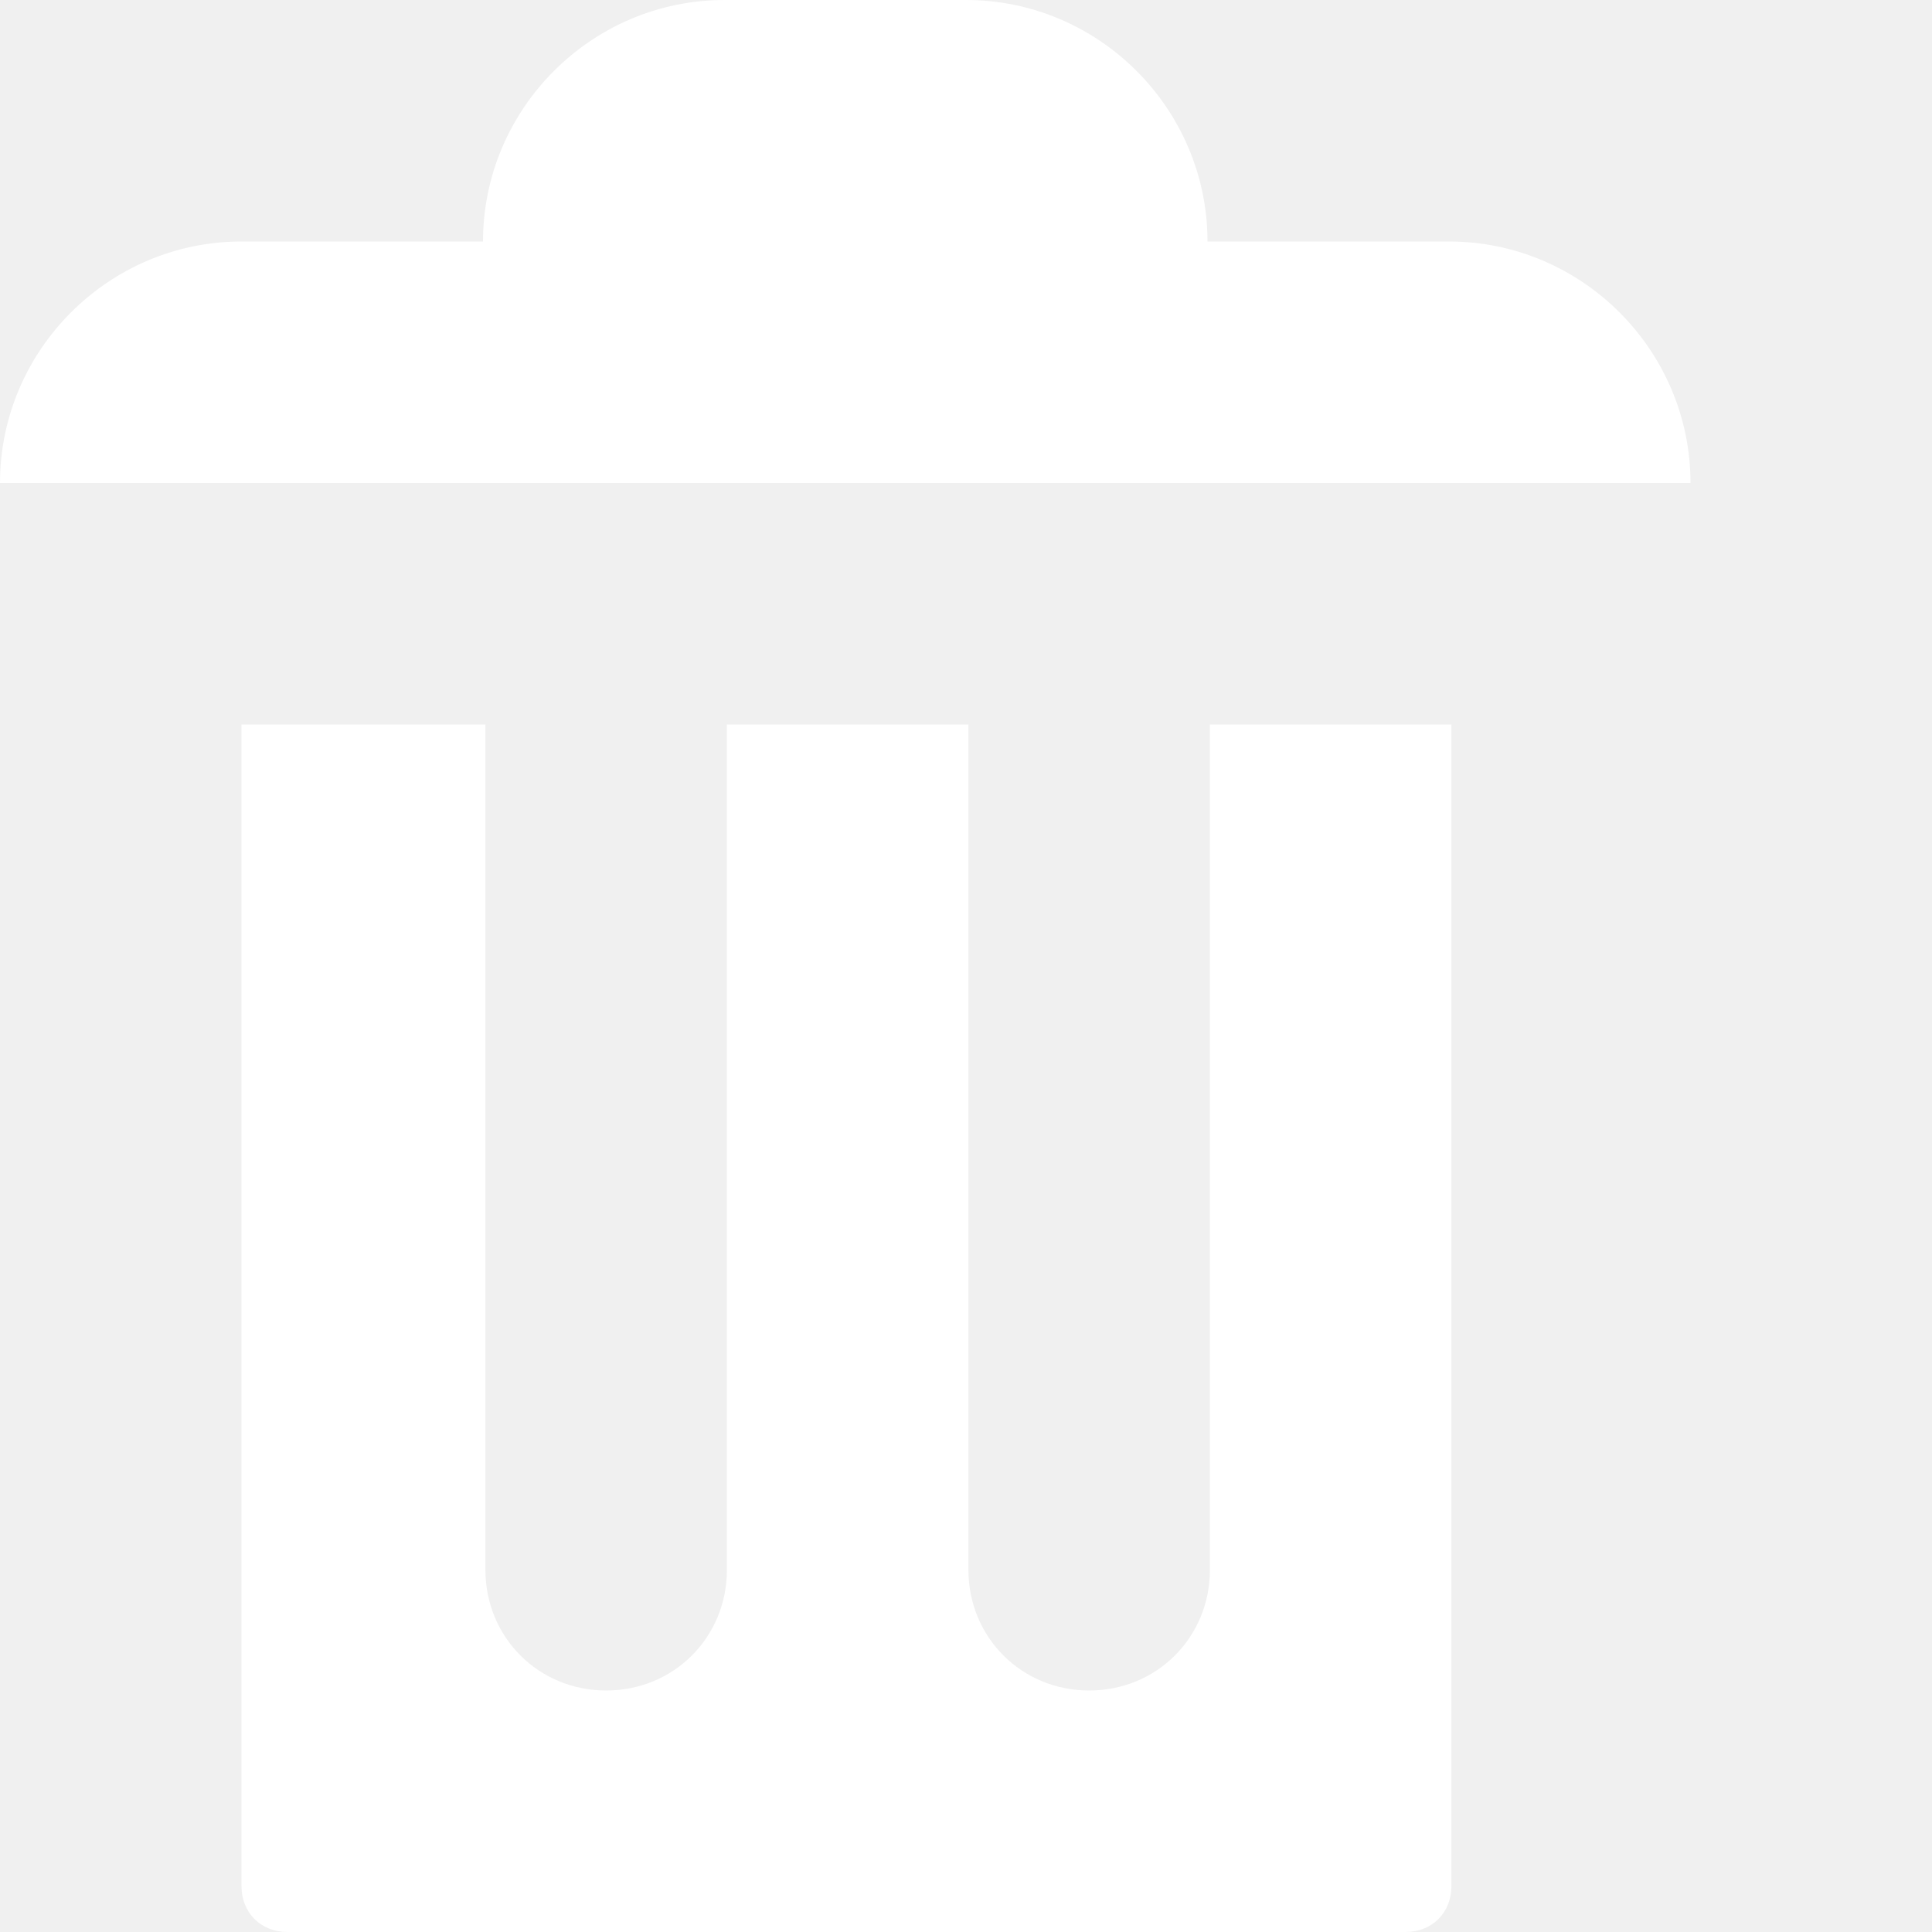
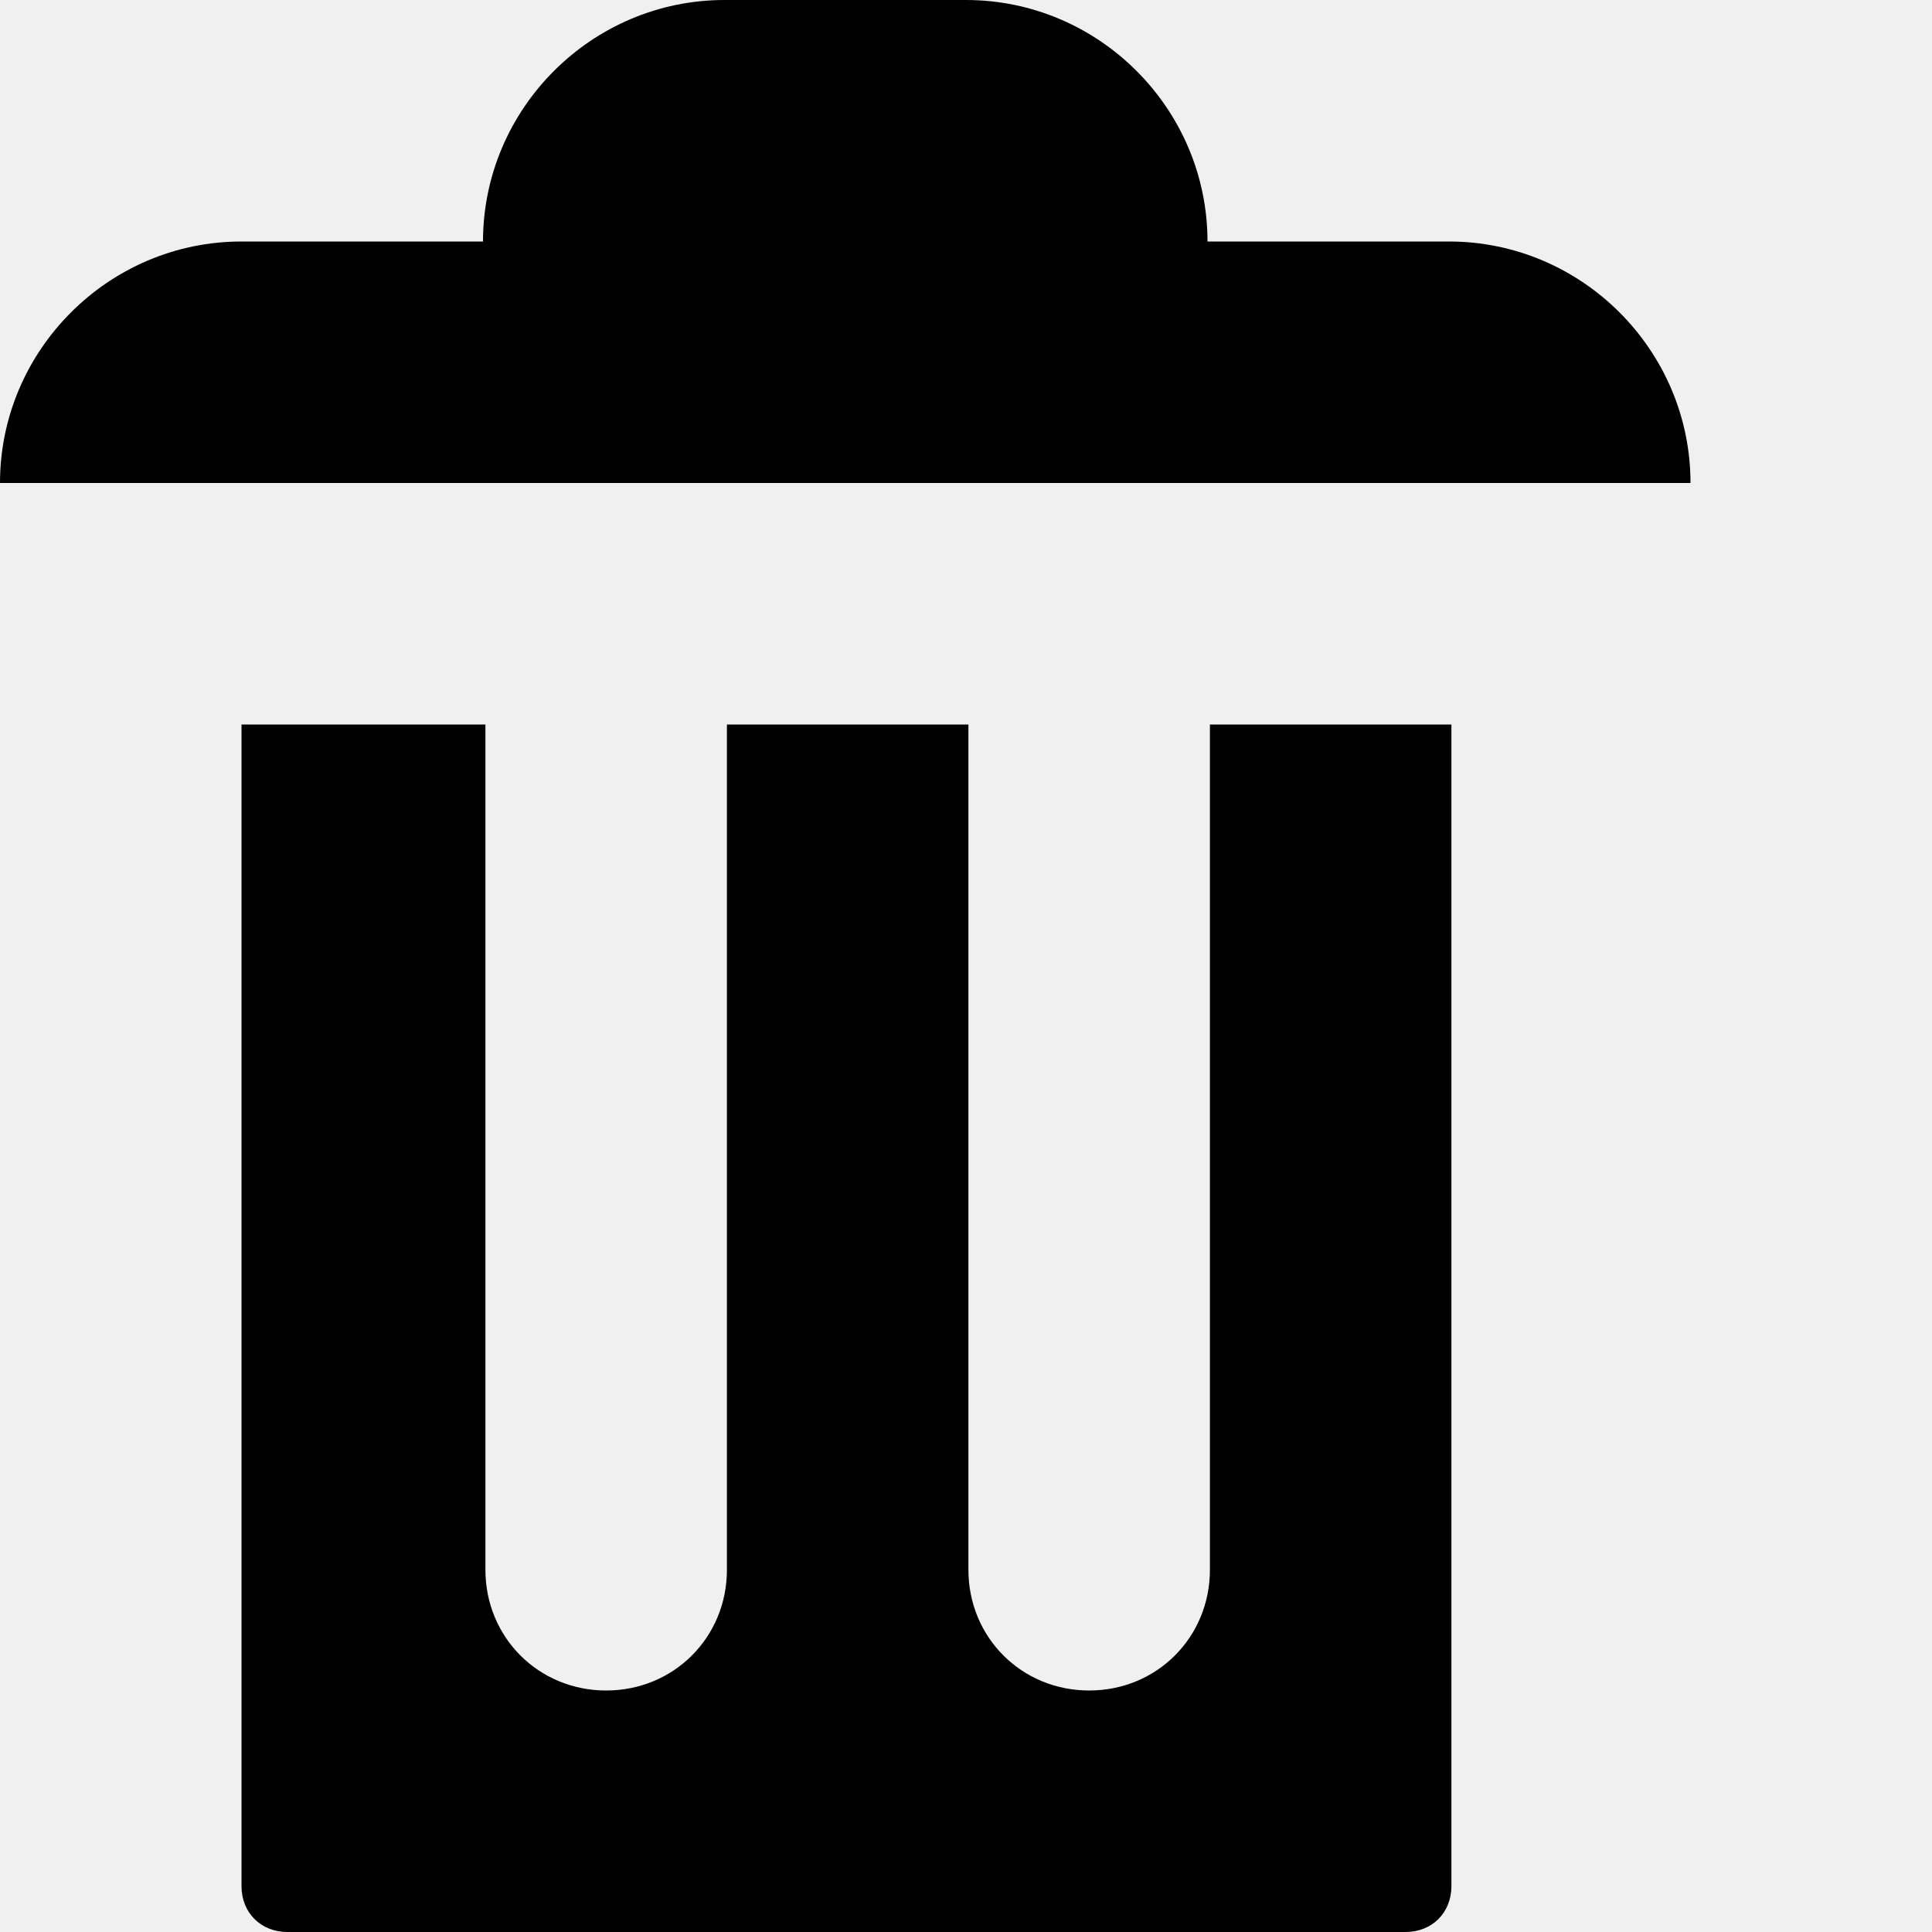
- <svg xmlns="http://www.w3.org/2000/svg" width="8" height="8" viewBox="0 0 8 8" fill="white">
+ <svg xmlns="http://www.w3.org/2000/svg" width="8" height="8" viewBox="0 0 8 8">
  <path d="M3 0c-.55 0-1 .45-1 1h-1c-.55 0-1 .45-1 1h7c0-.55-.45-1-1-1h-1c0-.55-.45-1-1-1h-1zm-2 3v4.81c0 .11.08.19.19.19h4.63c.11 0 .19-.08.19-.19v-4.81h-1v3.5c0 .28-.22.5-.5.5s-.5-.22-.5-.5v-3.5h-1v3.5c0 .28-.22.5-.5.5s-.5-.22-.5-.5v-3.5h-1z" />
</svg>
